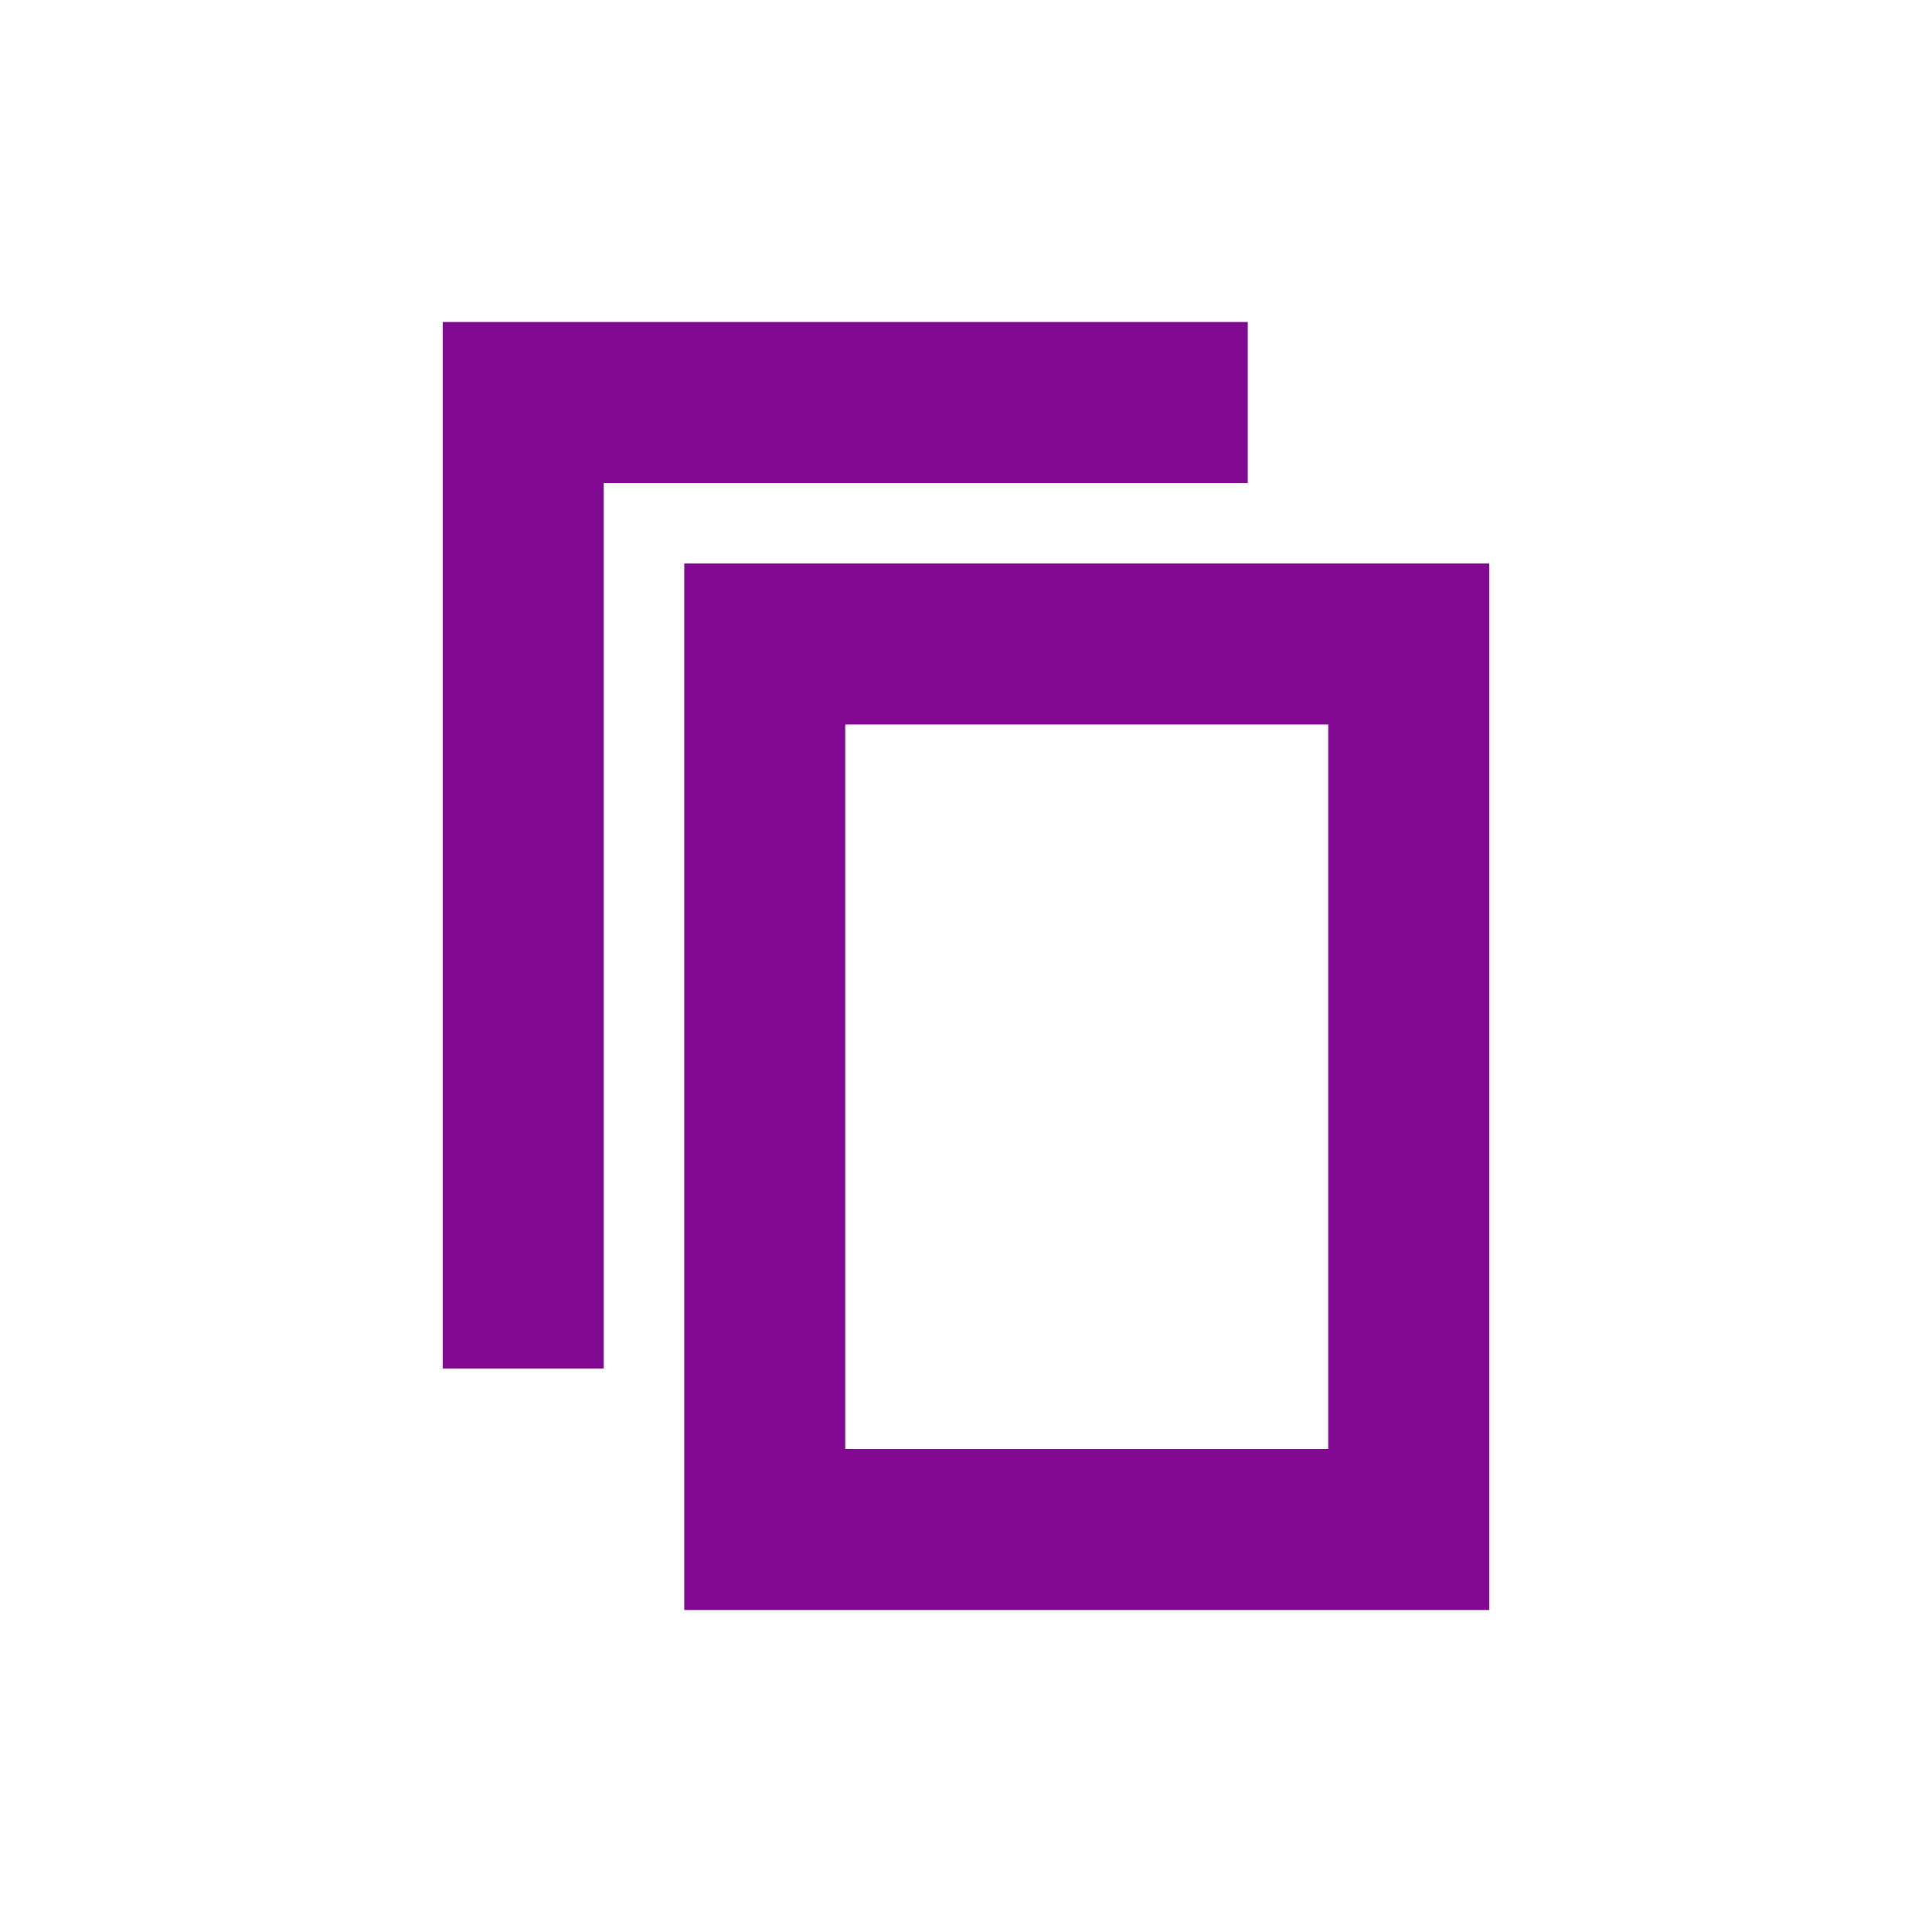
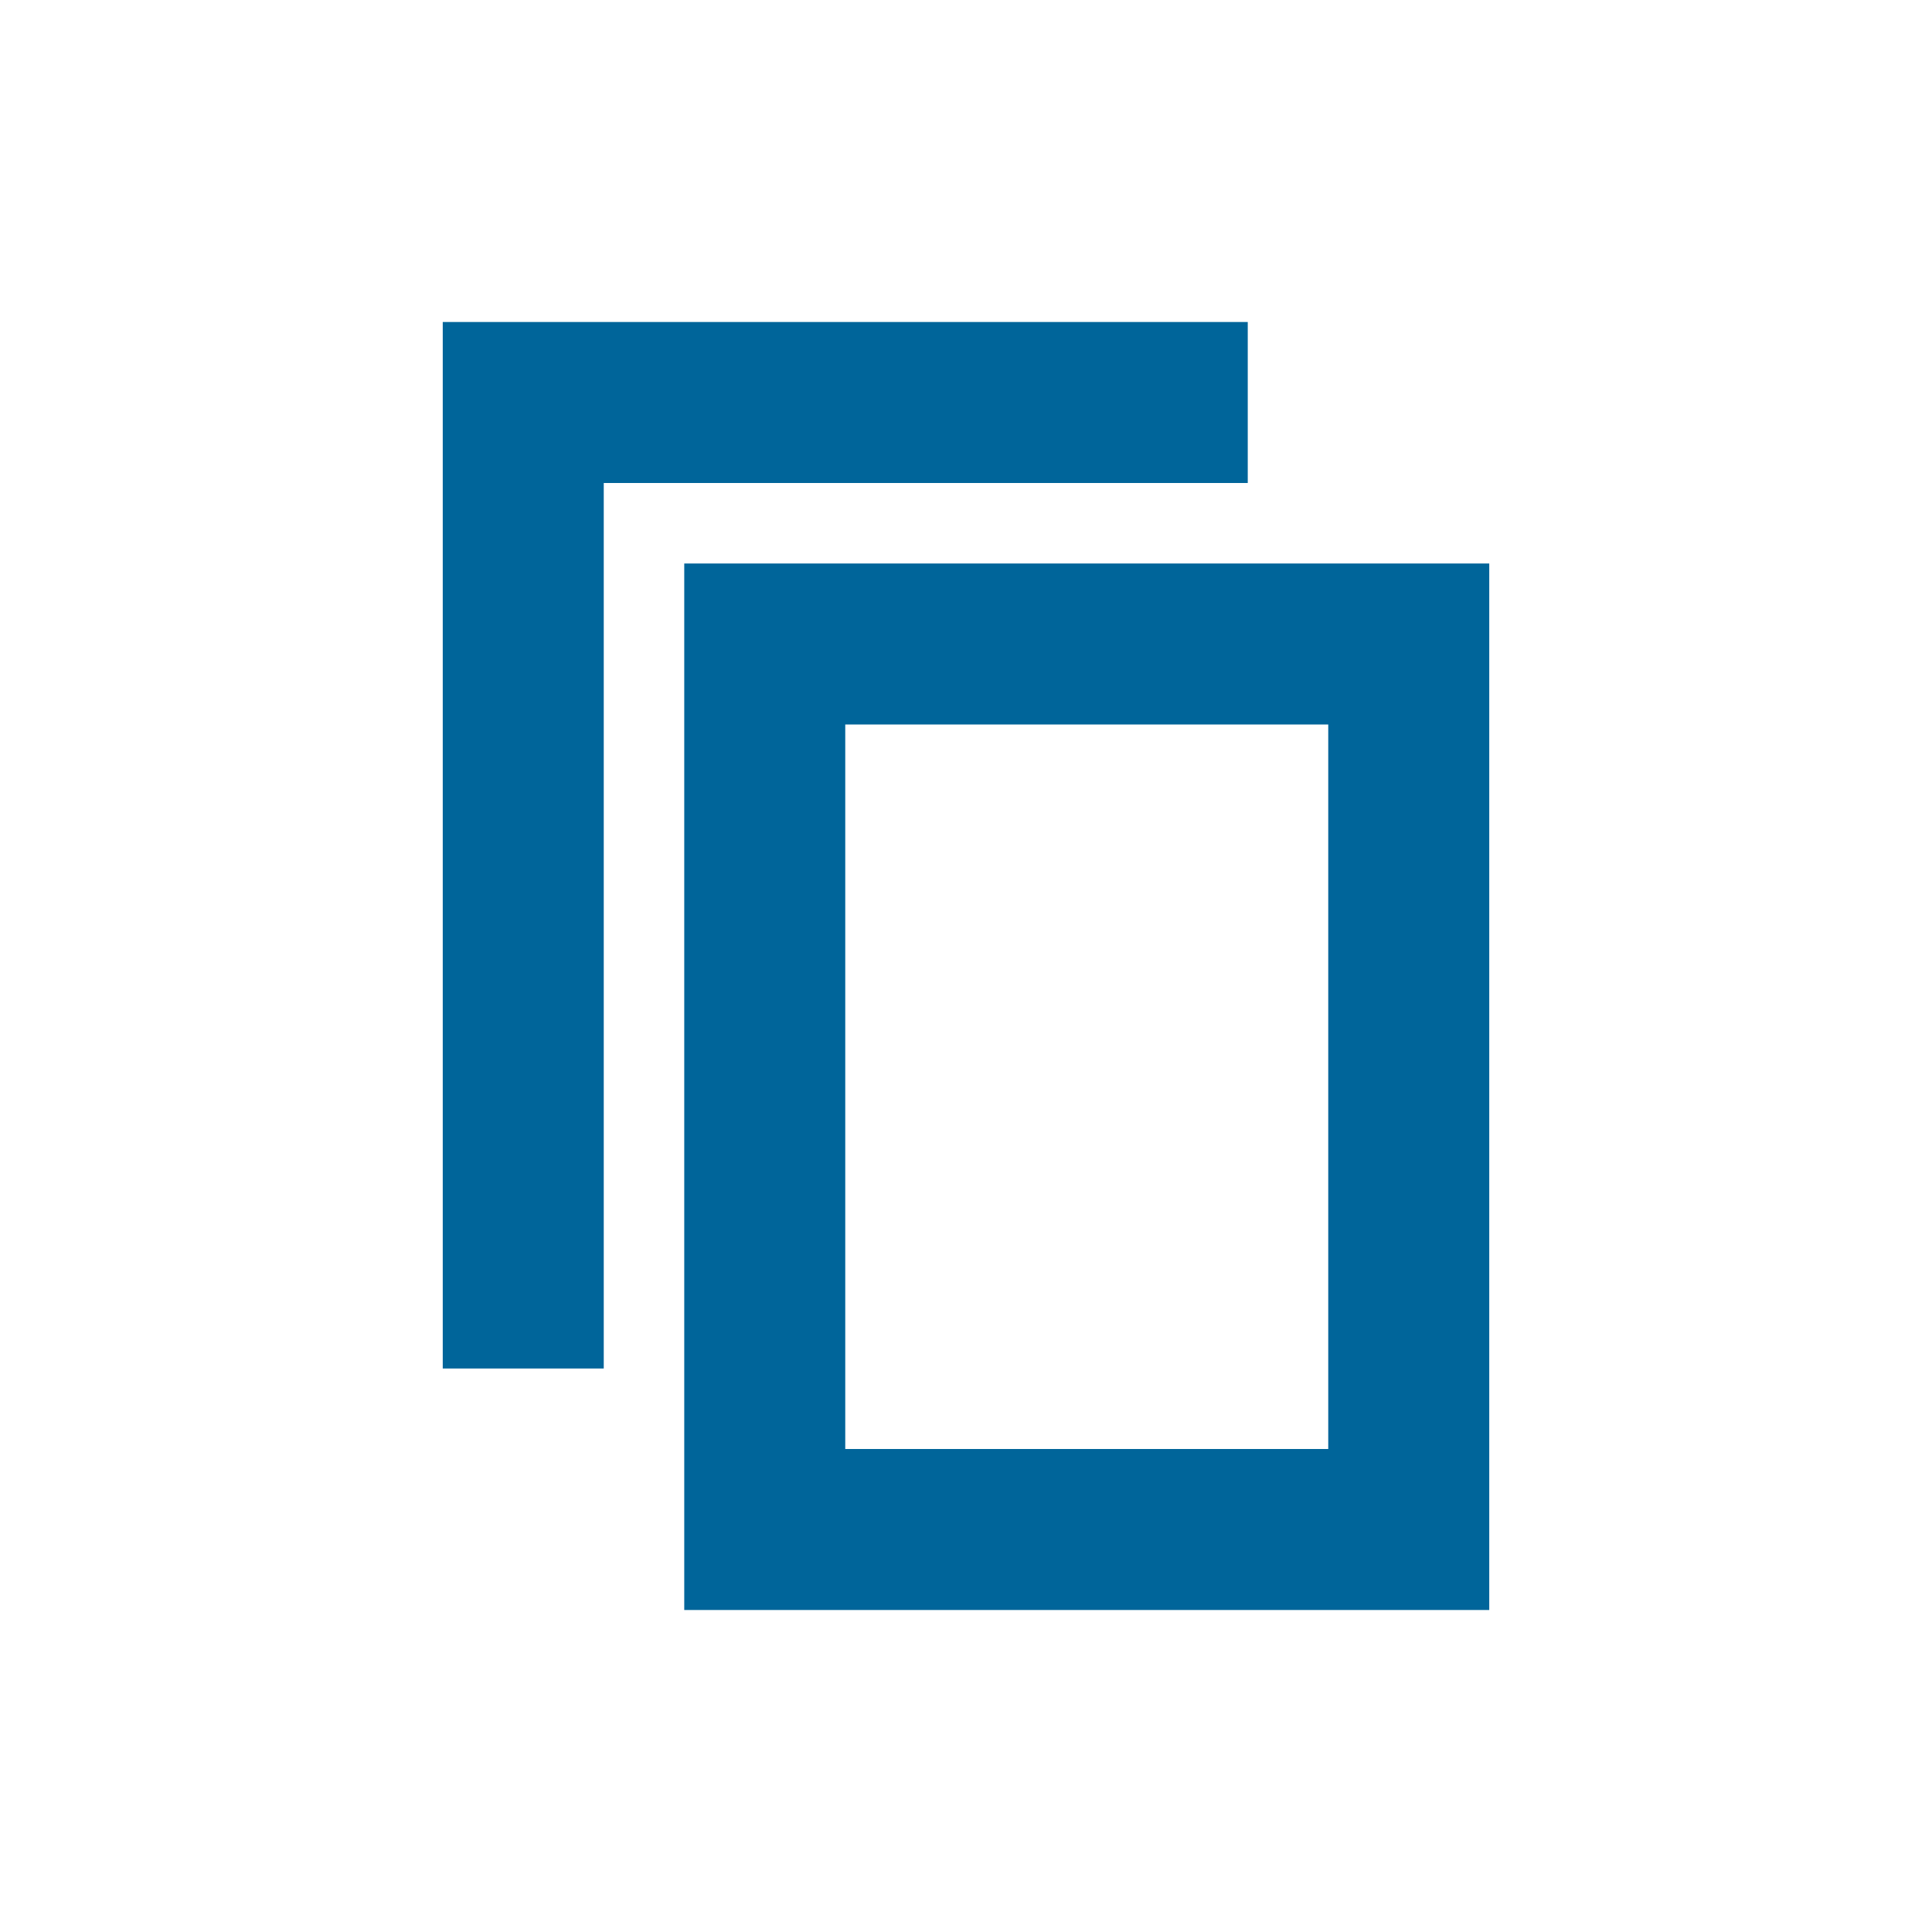
<svg xmlns="http://www.w3.org/2000/svg" version="1.1" id="svg13" x="0px" y="0px" viewBox="0 0 24 24" style="enable-background:new 0 0 24 24;" xml:space="preserve">
  <style type="text/css">
- 	.st0{fill:#810890;}
+ 	.st0{fill:#00659a;}
	.st1{fill:none;}
</style>
  <g id="Artboard">
    <g id="ic-copy" transform="translate(2, 2)">
      <g id="Group_8993" transform="translate(3, 2)">
        <polygon id="Path_18959" class="st0" points="2.5,13 0.5,13 0.5,0 10.5,0 10.5,2 2.5,2    " />
      </g>
      <polygon id="Rectangle_4640" class="st1" points="0,0 20,0 20,20 0,20   " />
      <g id="Group_8994" transform="translate(6, 5)">
        <path id="Path_18960" class="st0" d="M10.5,13h-10V0h10V13z M2.5,11h6V2h-6V11z" />
      </g>
    </g>
  </g>
</svg>
